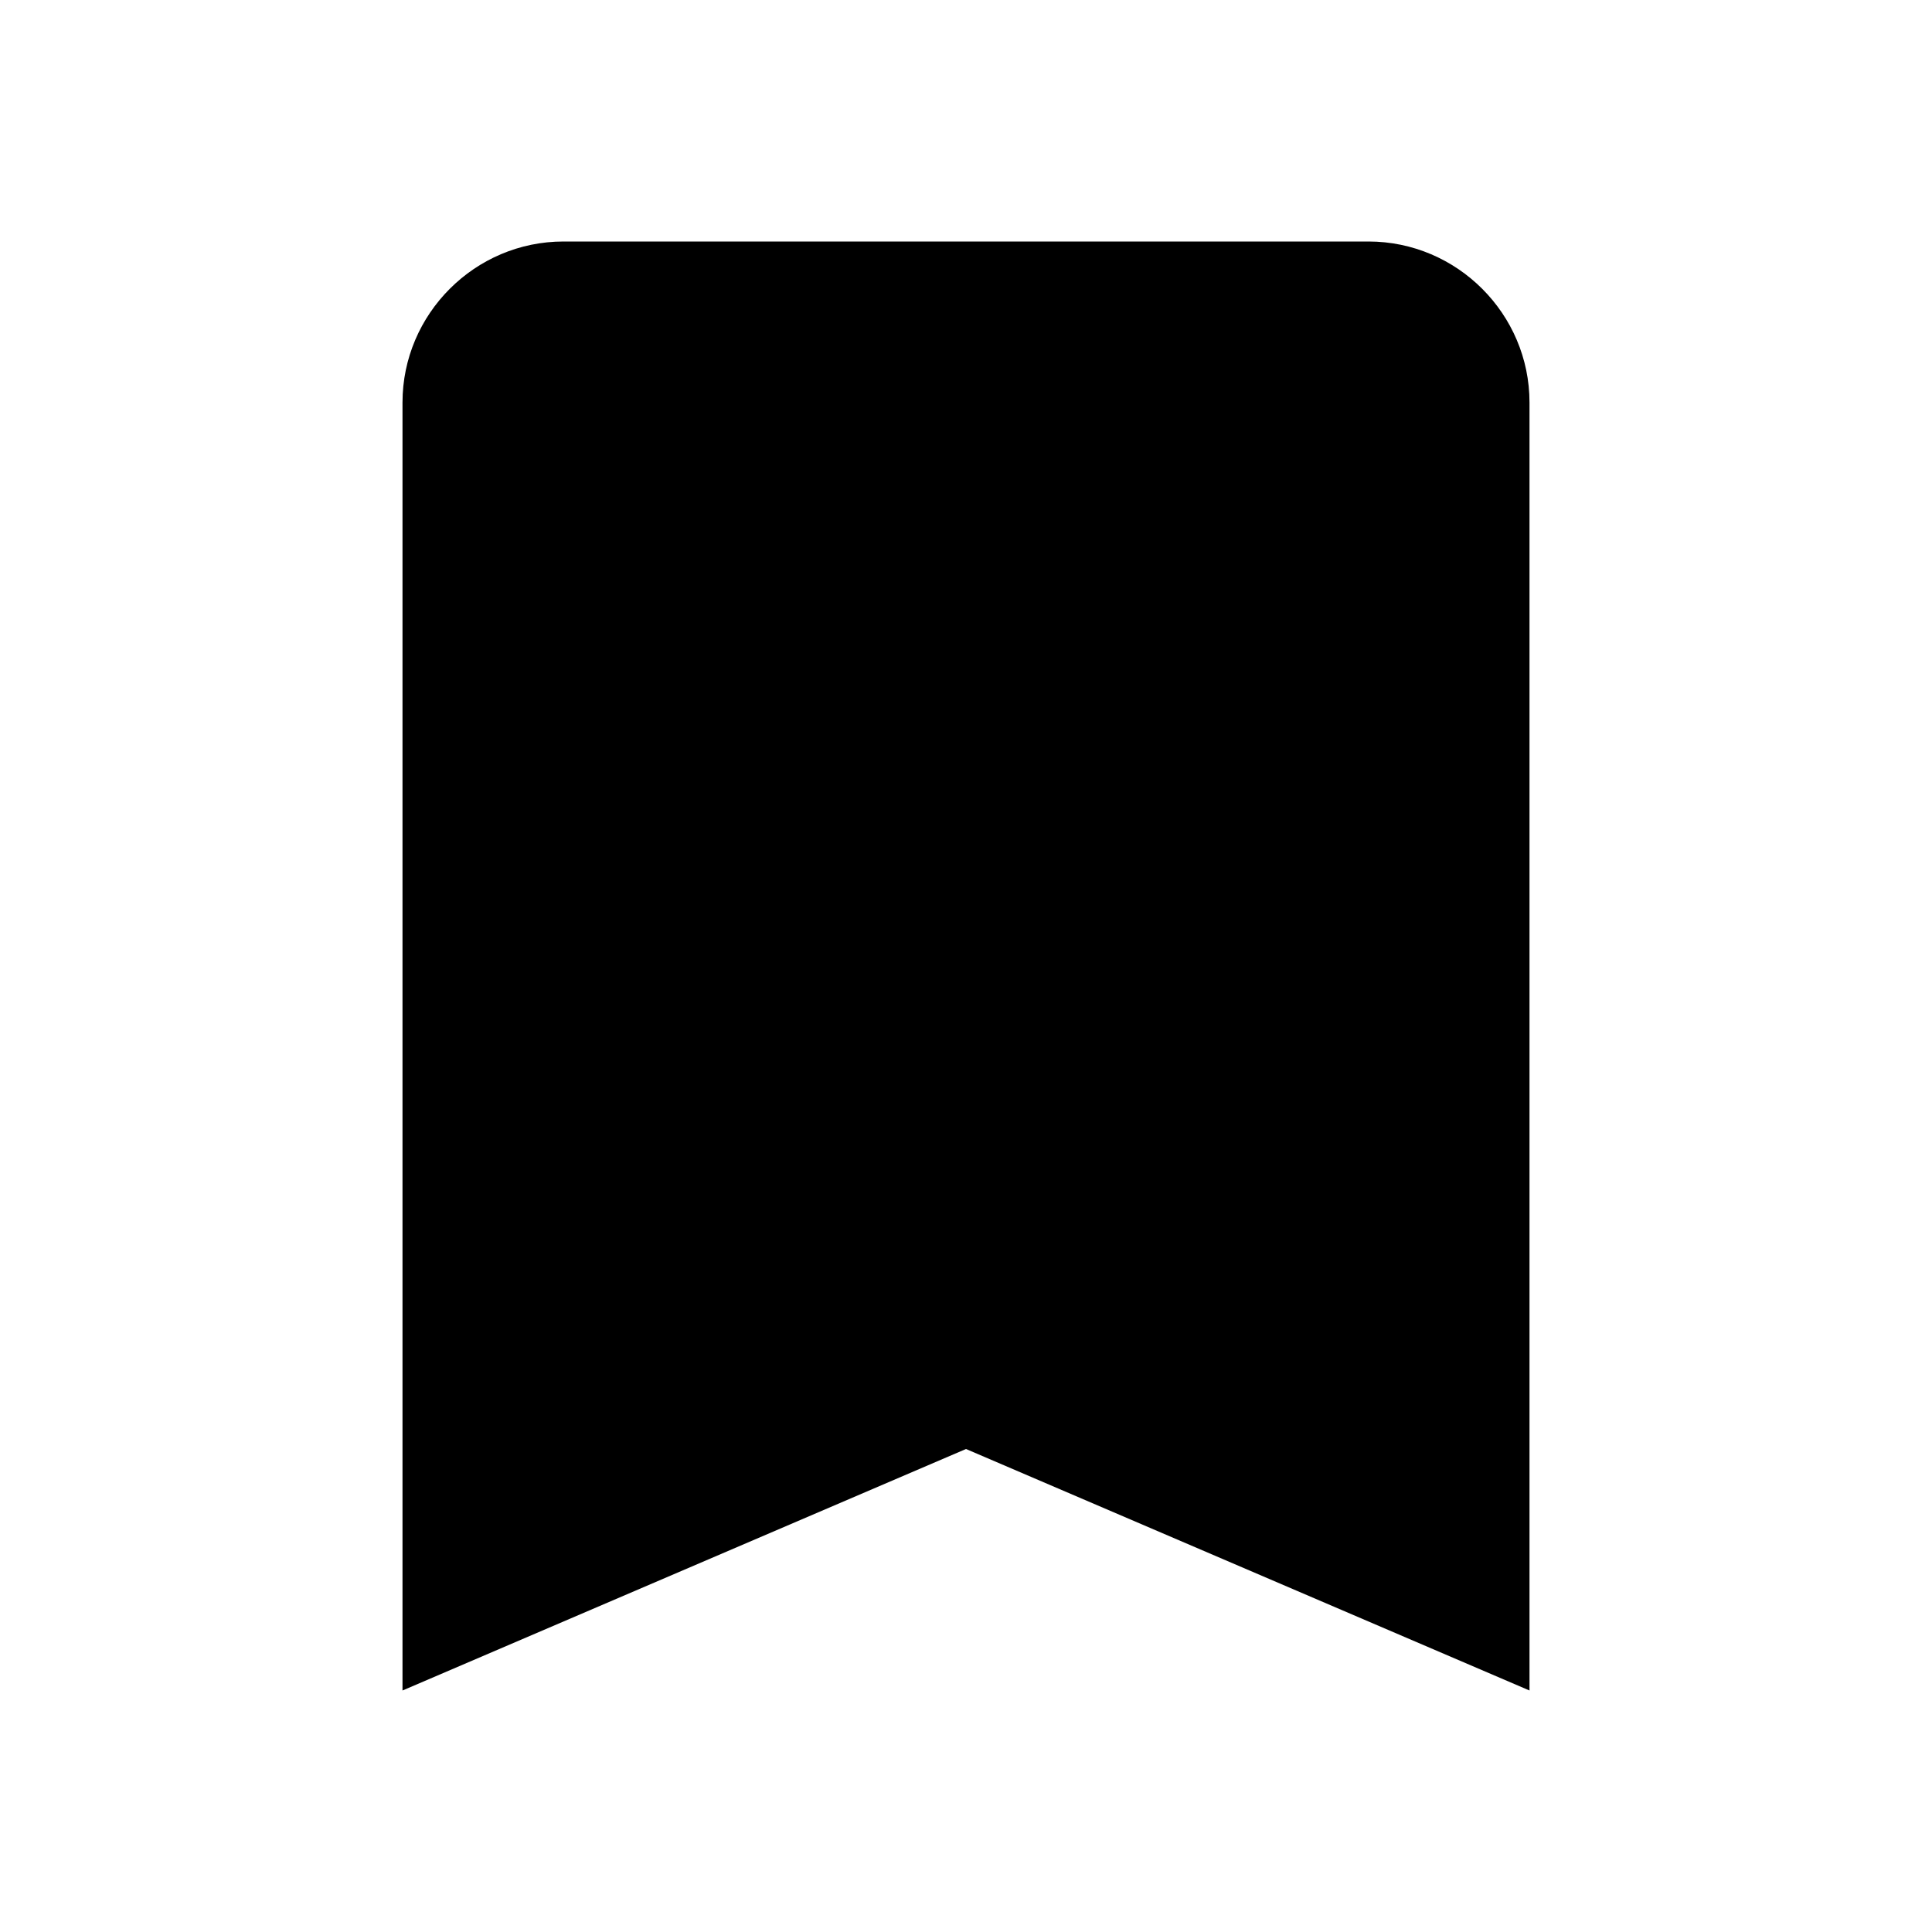
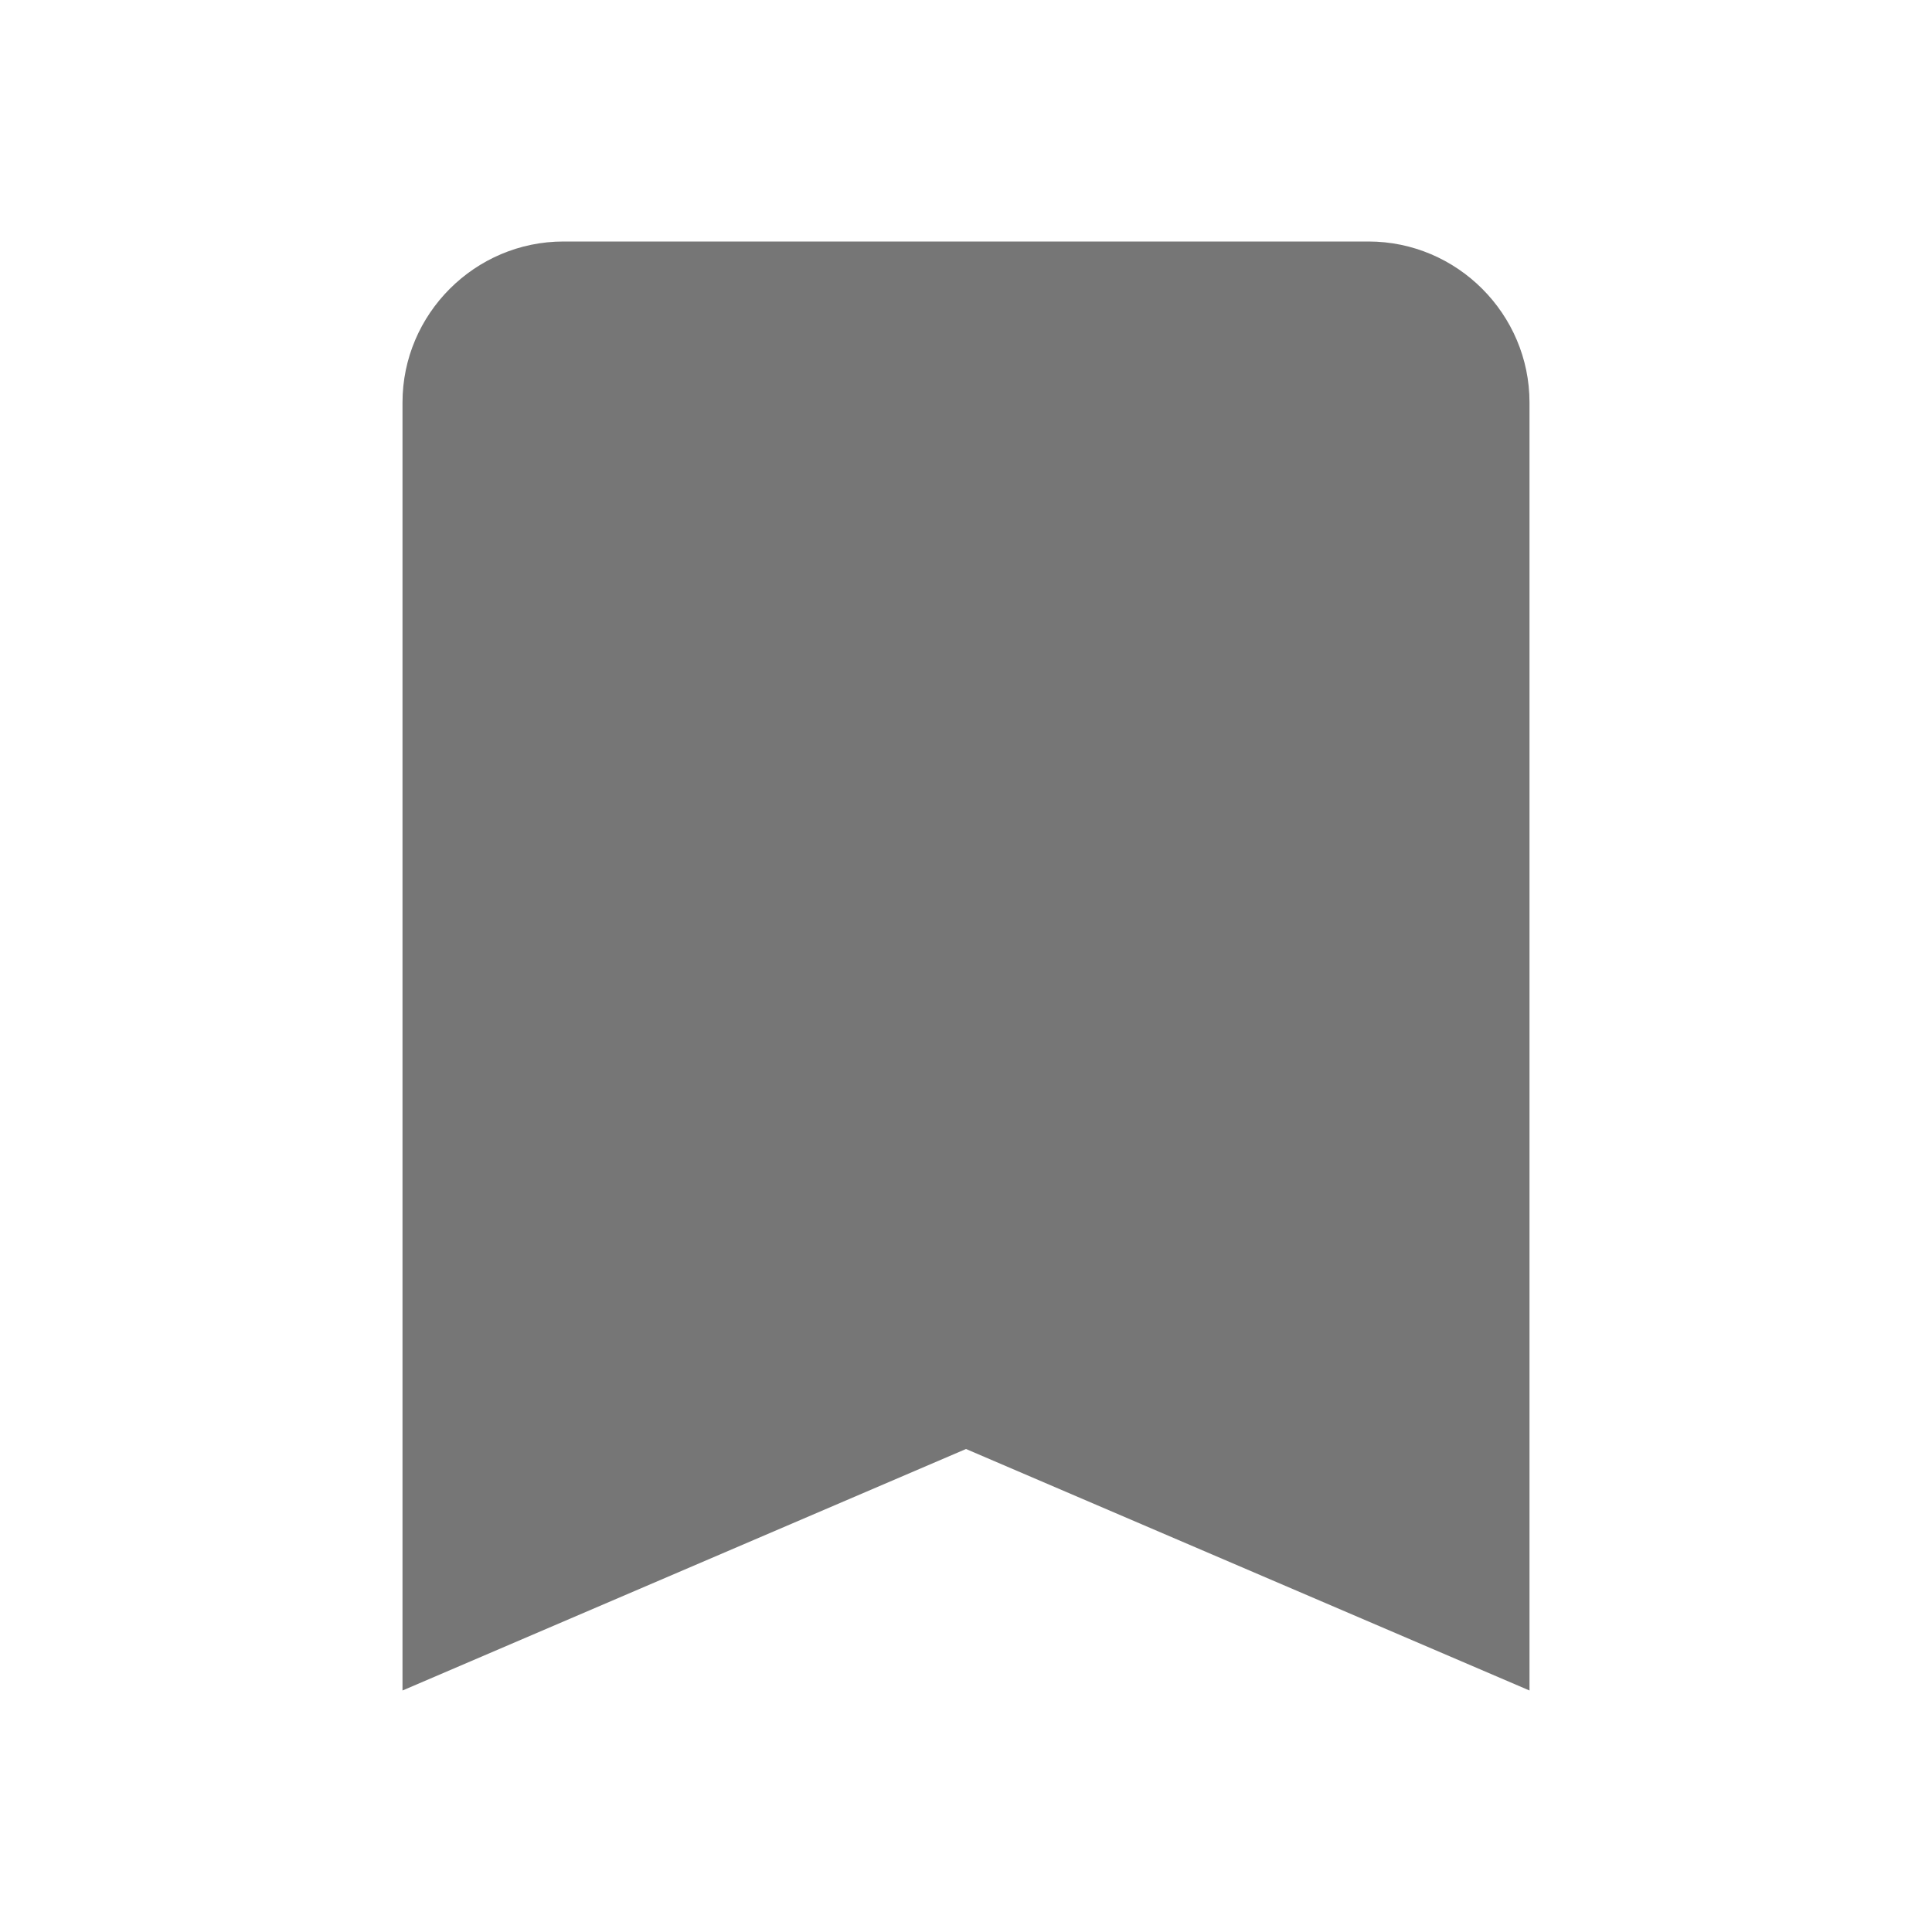
- <svg xmlns="http://www.w3.org/2000/svg" height="24px" viewBox="0 0 24 24" width="24px" fill="#000000">
+ <svg xmlns="http://www.w3.org/2000/svg" height="24px" viewBox="0 0 24 24" width="24px" fill="#767676">
  <path d="M0 0h24v24H0V0z" fill="none" />
  <path d="M17 3H7c-1.1 0-2 .9-2 2v16l7-3 7 3V5c0-1.1-.9-2-2-2z" />
</svg>
